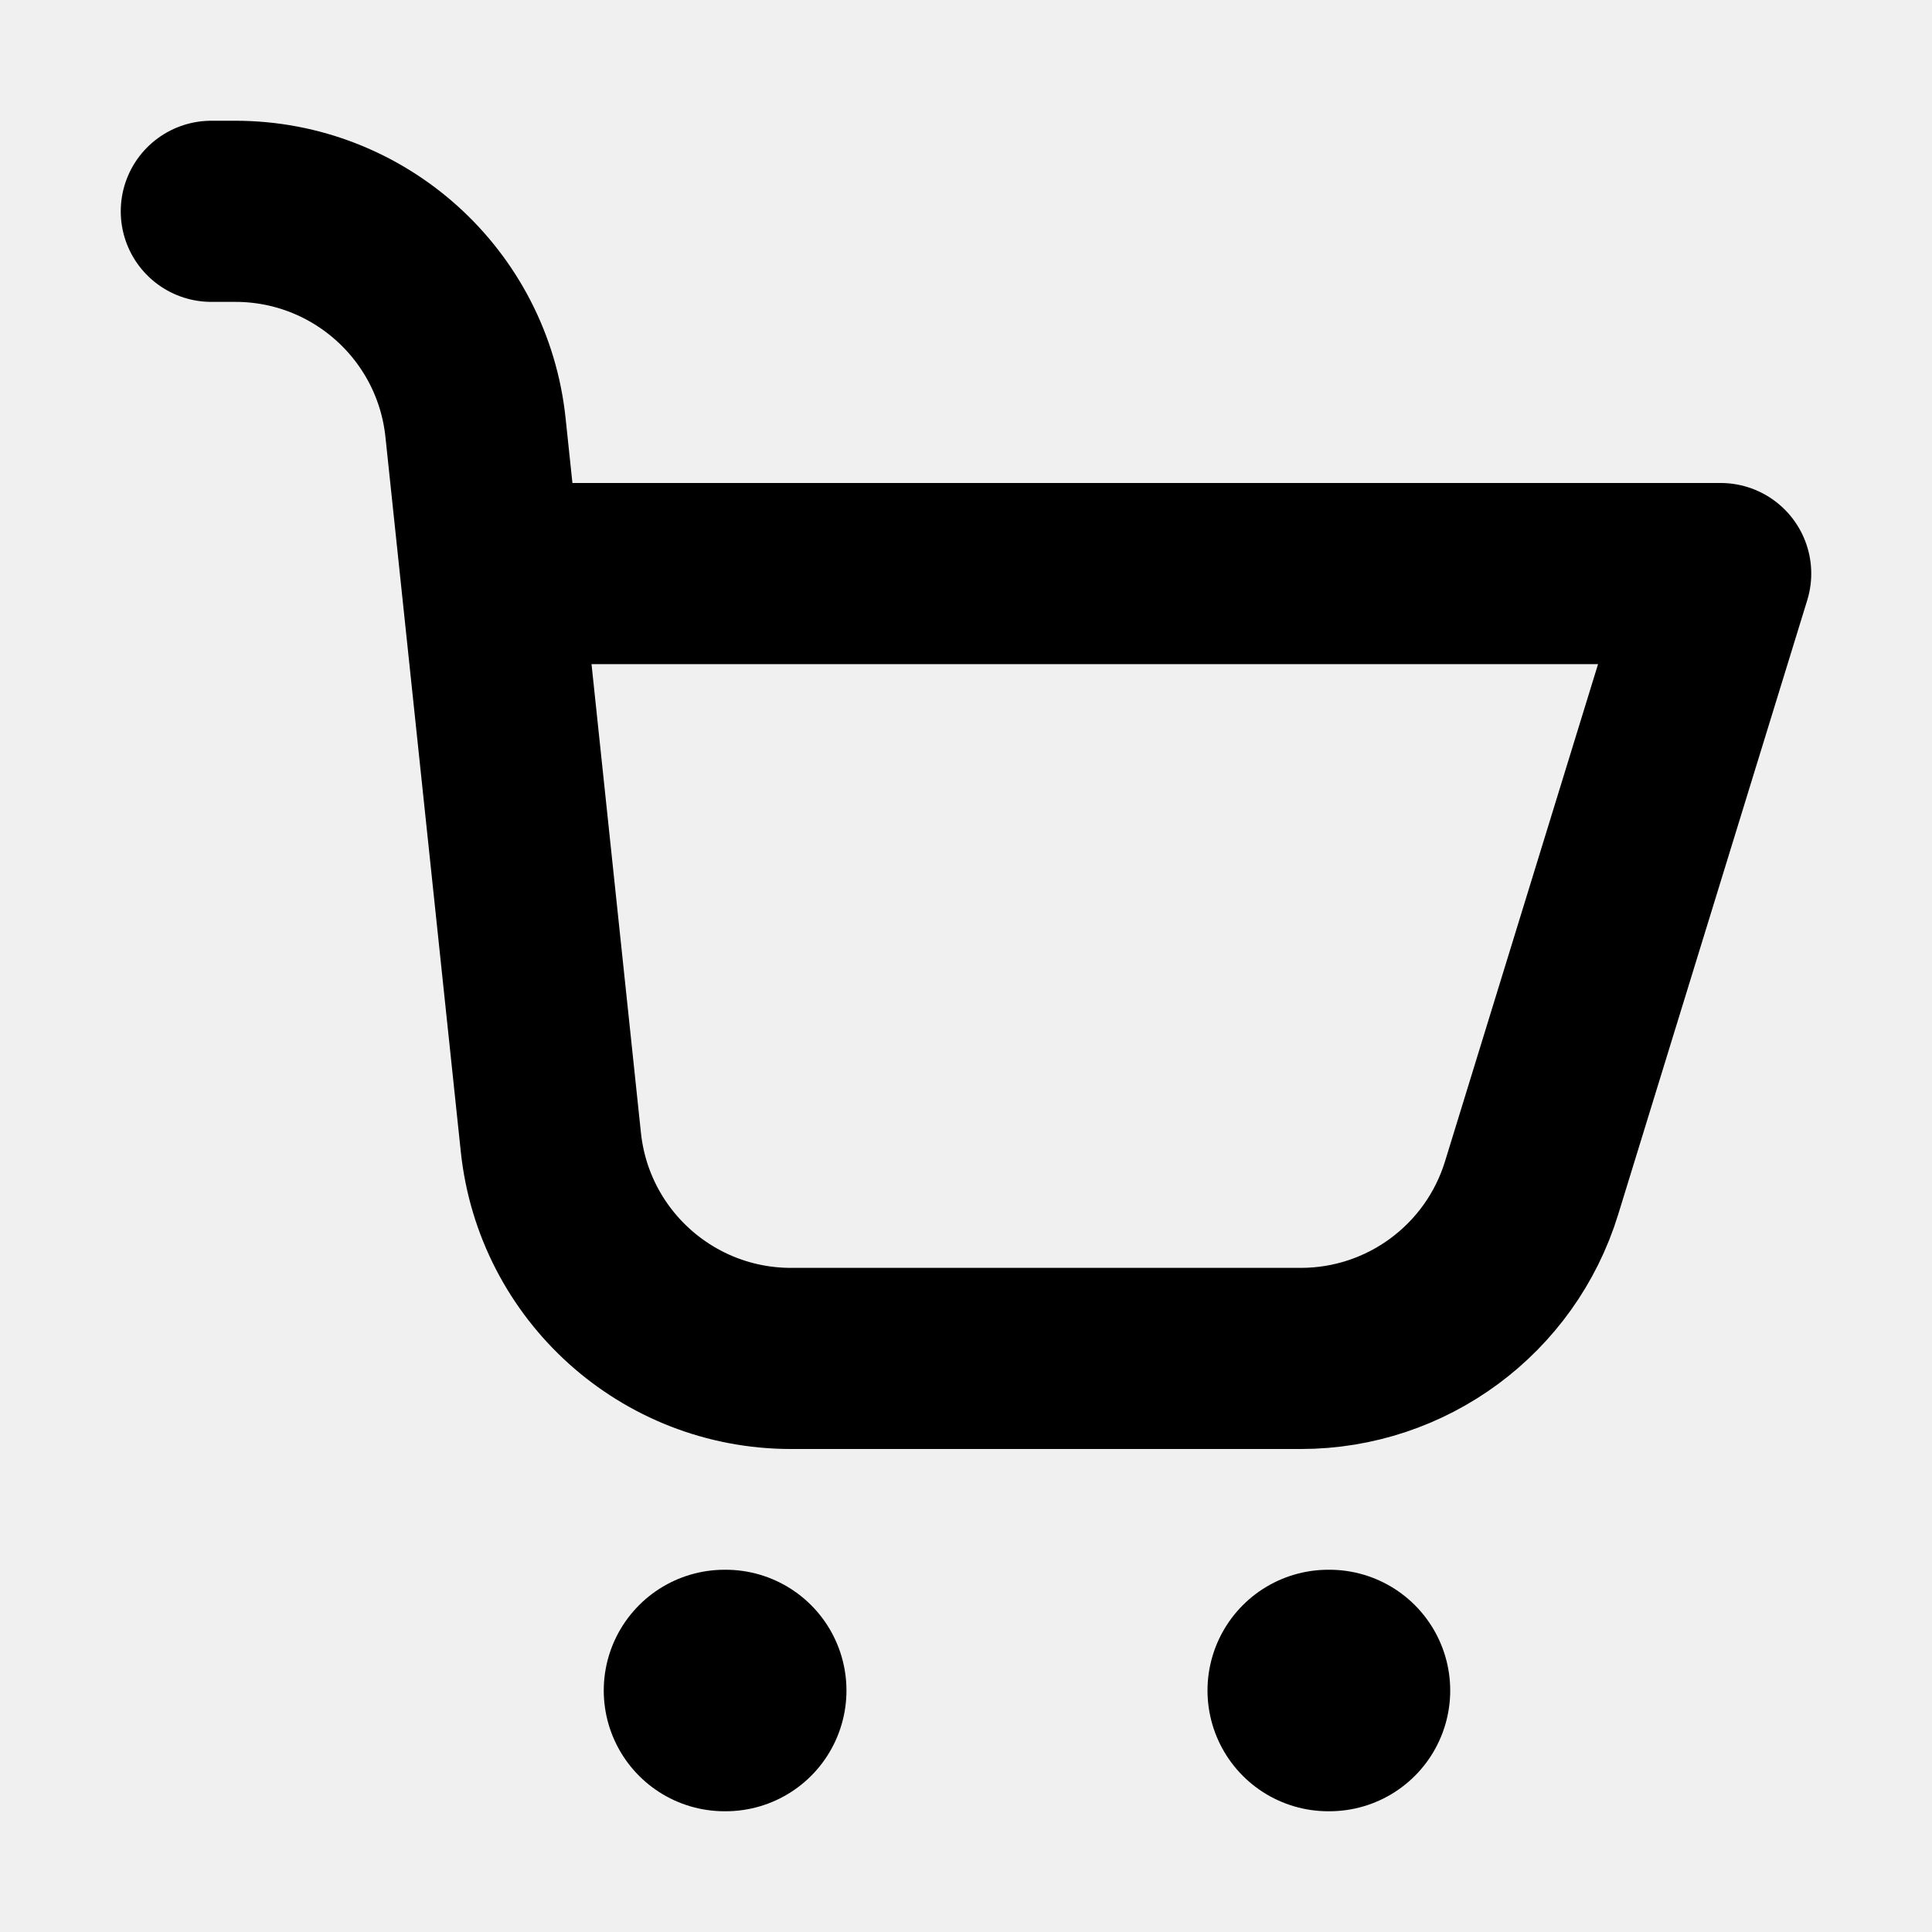
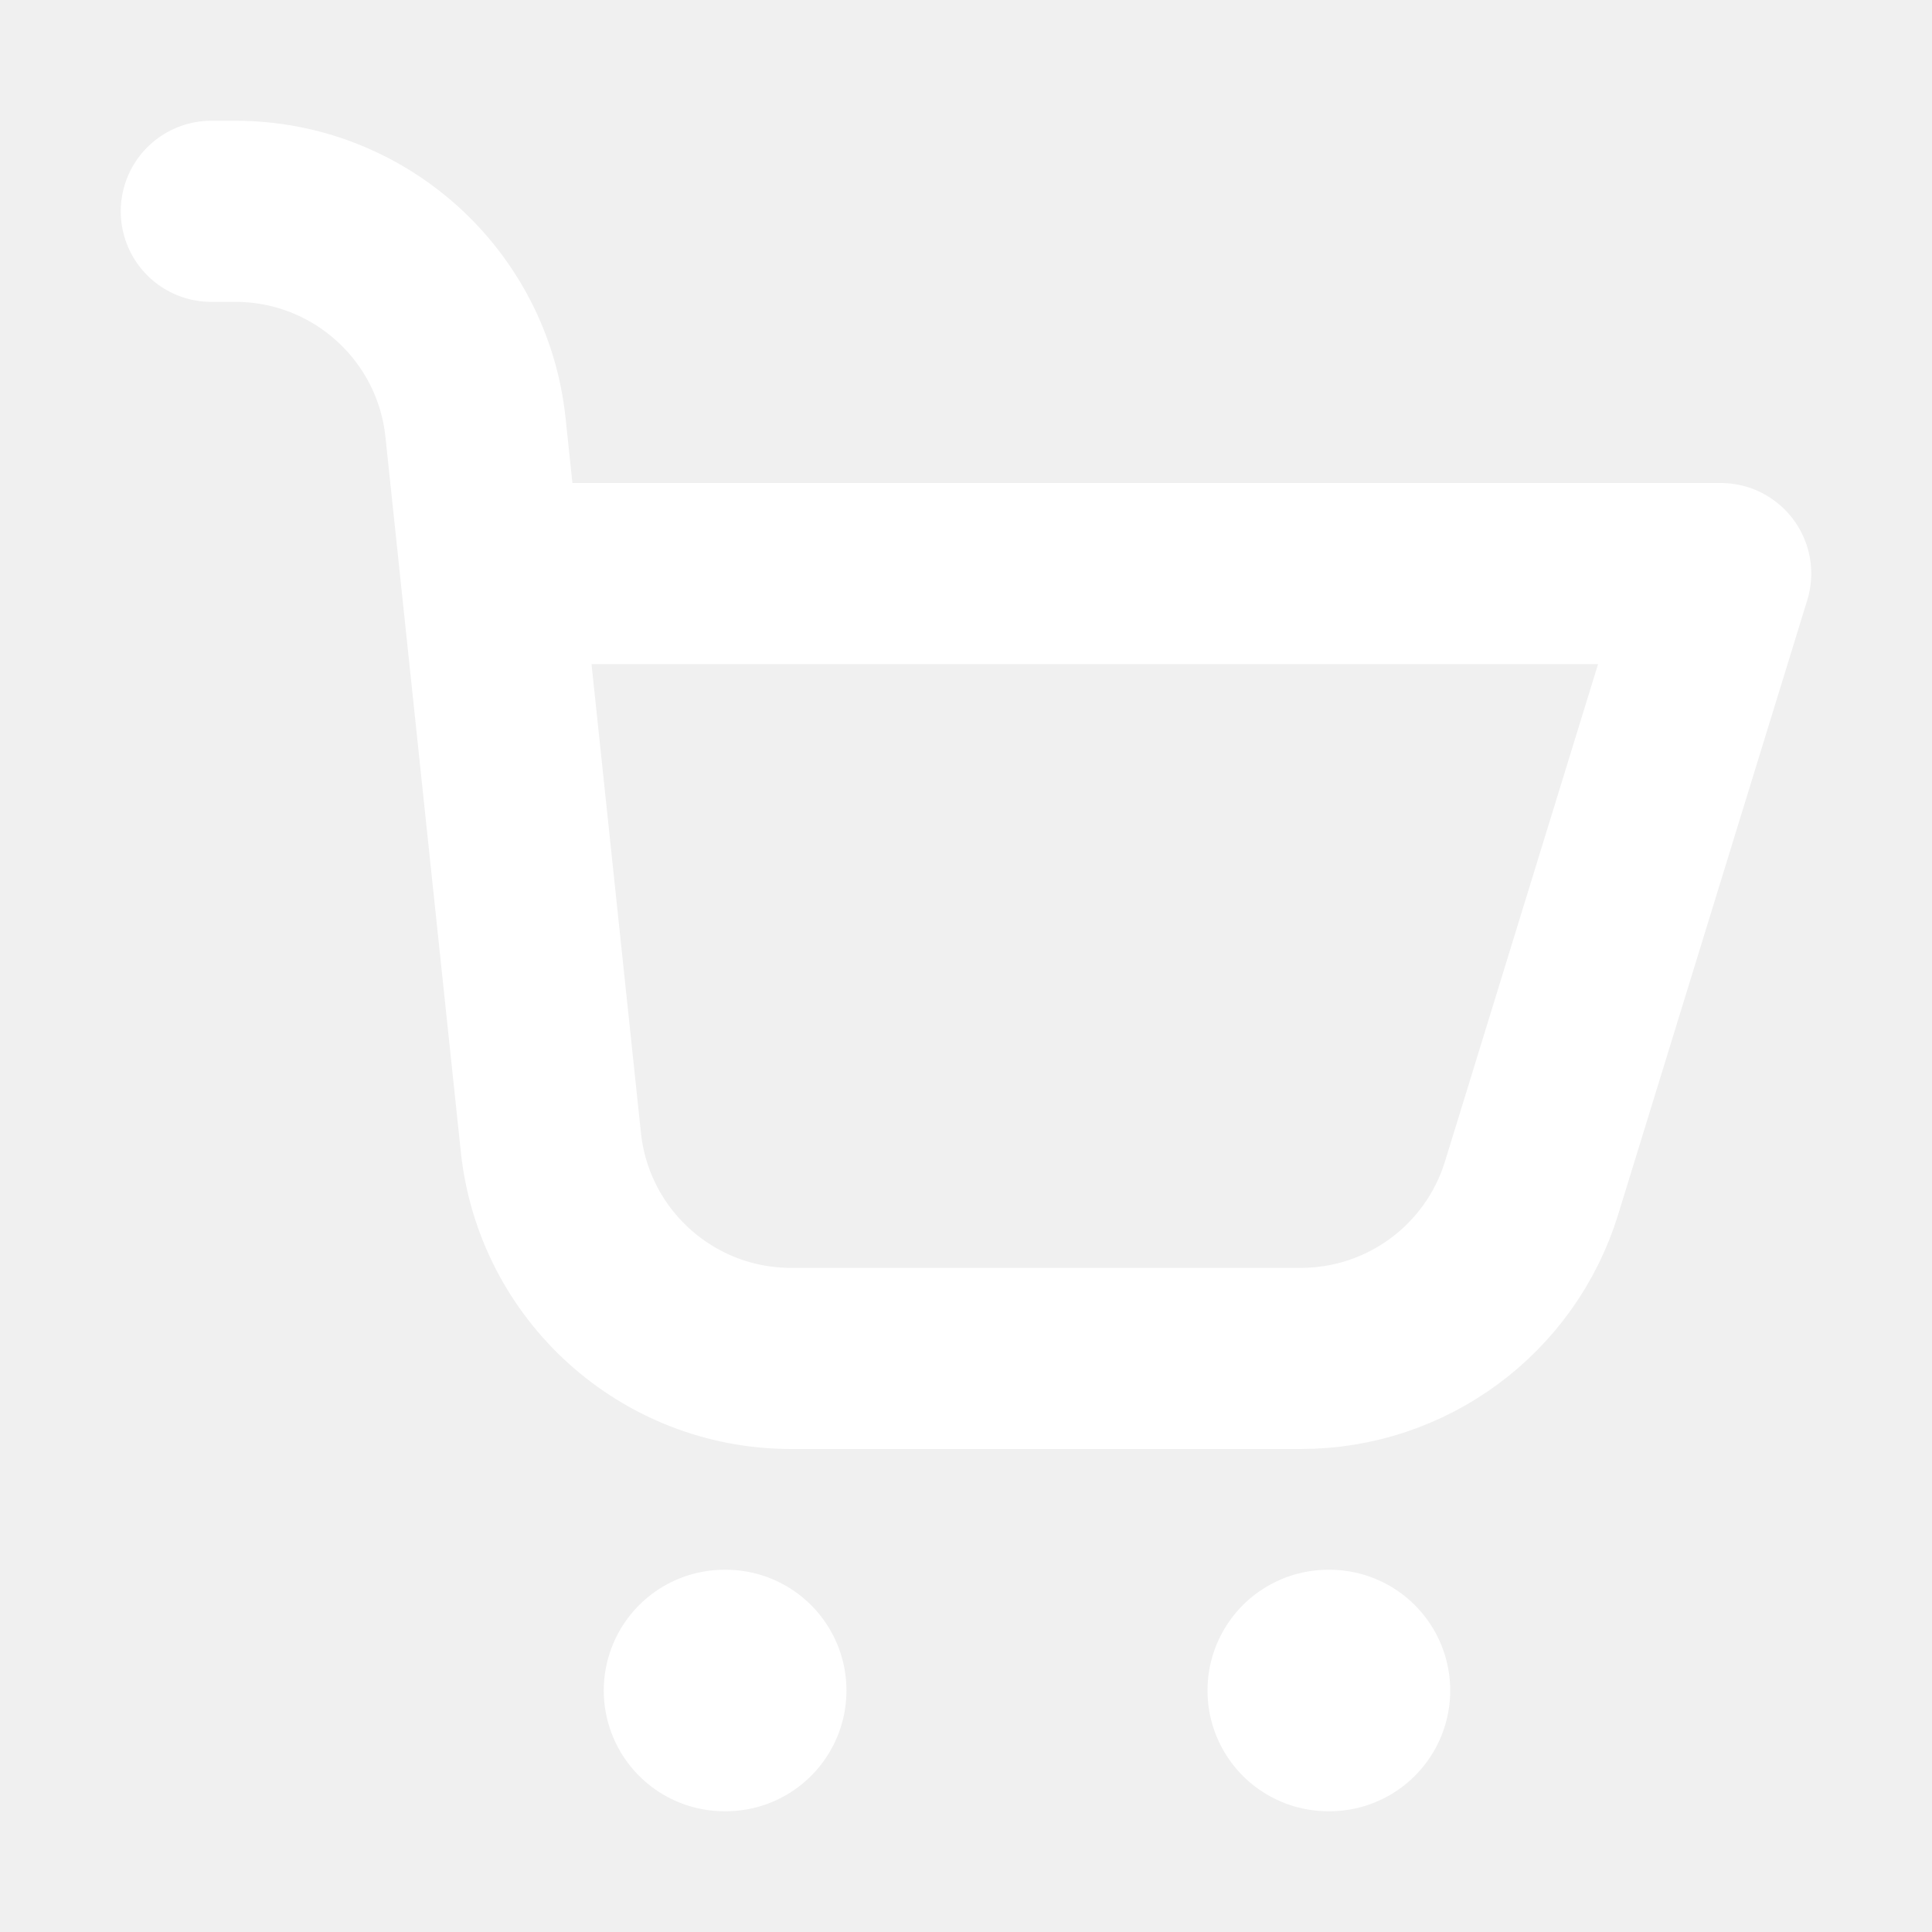
<svg xmlns="http://www.w3.org/2000/svg" width="32" height="32" viewBox="0 0 16 16" fill="none">
-   <path d="M6 14H6.01" stroke="black" stroke-width="2" stroke-linecap="round" stroke-linejoin="round" />
-   <path d="M11 14H11.01" stroke="black" stroke-width="2" stroke-linecap="round" stroke-linejoin="round" />
-   <path d="M4.066 4.75H14.25L12.684 9.838C12.426 10.677 11.651 11.25 10.773 11.25H6.551C5.527 11.25 4.669 10.477 4.562 9.459L3.938 3.541C3.831 2.523 2.973 1.75 1.949 1.75H1.75" stroke="black" stroke-width="1.5" stroke-linecap="round" stroke-linejoin="round" />
+   <path d="M6 14H6.01" stroke="white" stroke-width="2" stroke-linecap="round" stroke-linejoin="round" />
+   <path d="M11 14H11.01" stroke="white" stroke-width="2" stroke-linecap="round" stroke-linejoin="round" />
+   <path d="M4.066 4.75H14.25L12.684 9.838C12.426 10.677 11.651 11.25 10.773 11.25H6.551C5.527 11.25 4.669 10.477 4.562 9.459L3.938 3.541C3.831 2.523 2.973 1.75 1.949 1.75H1.75" stroke="white" stroke-width="1.5" stroke-linecap="round" stroke-linejoin="round" />
</svg>
